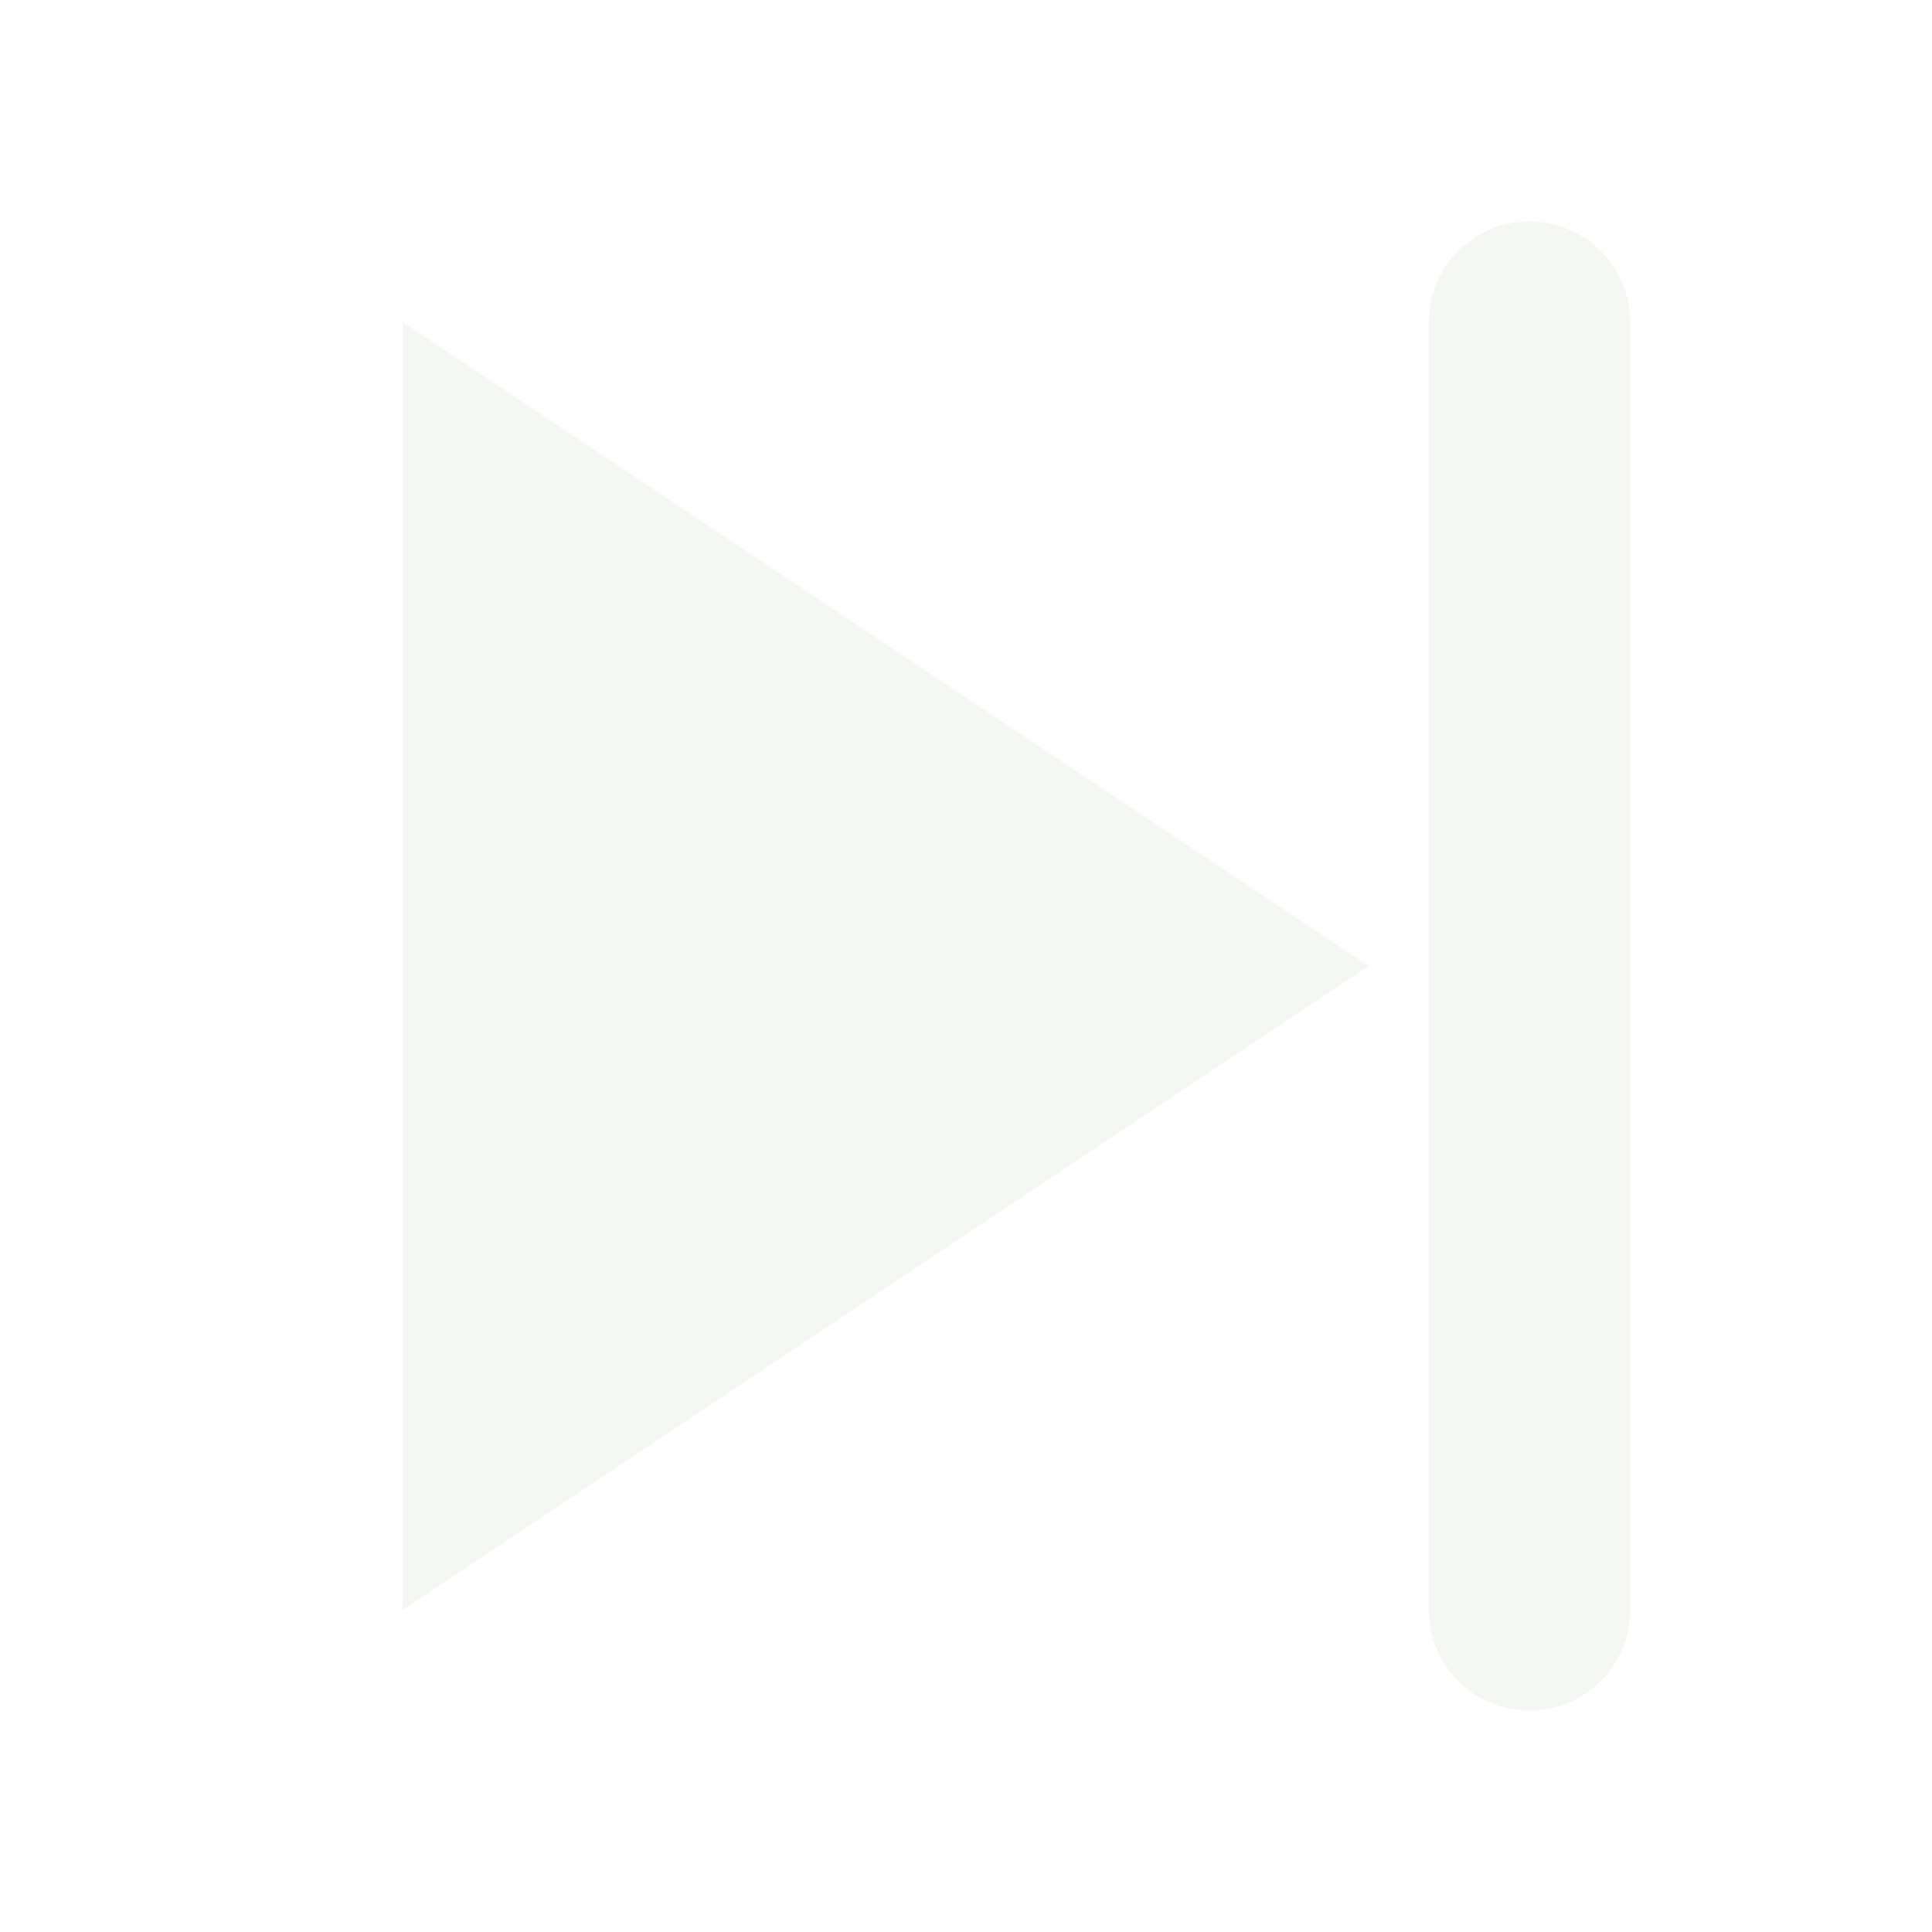
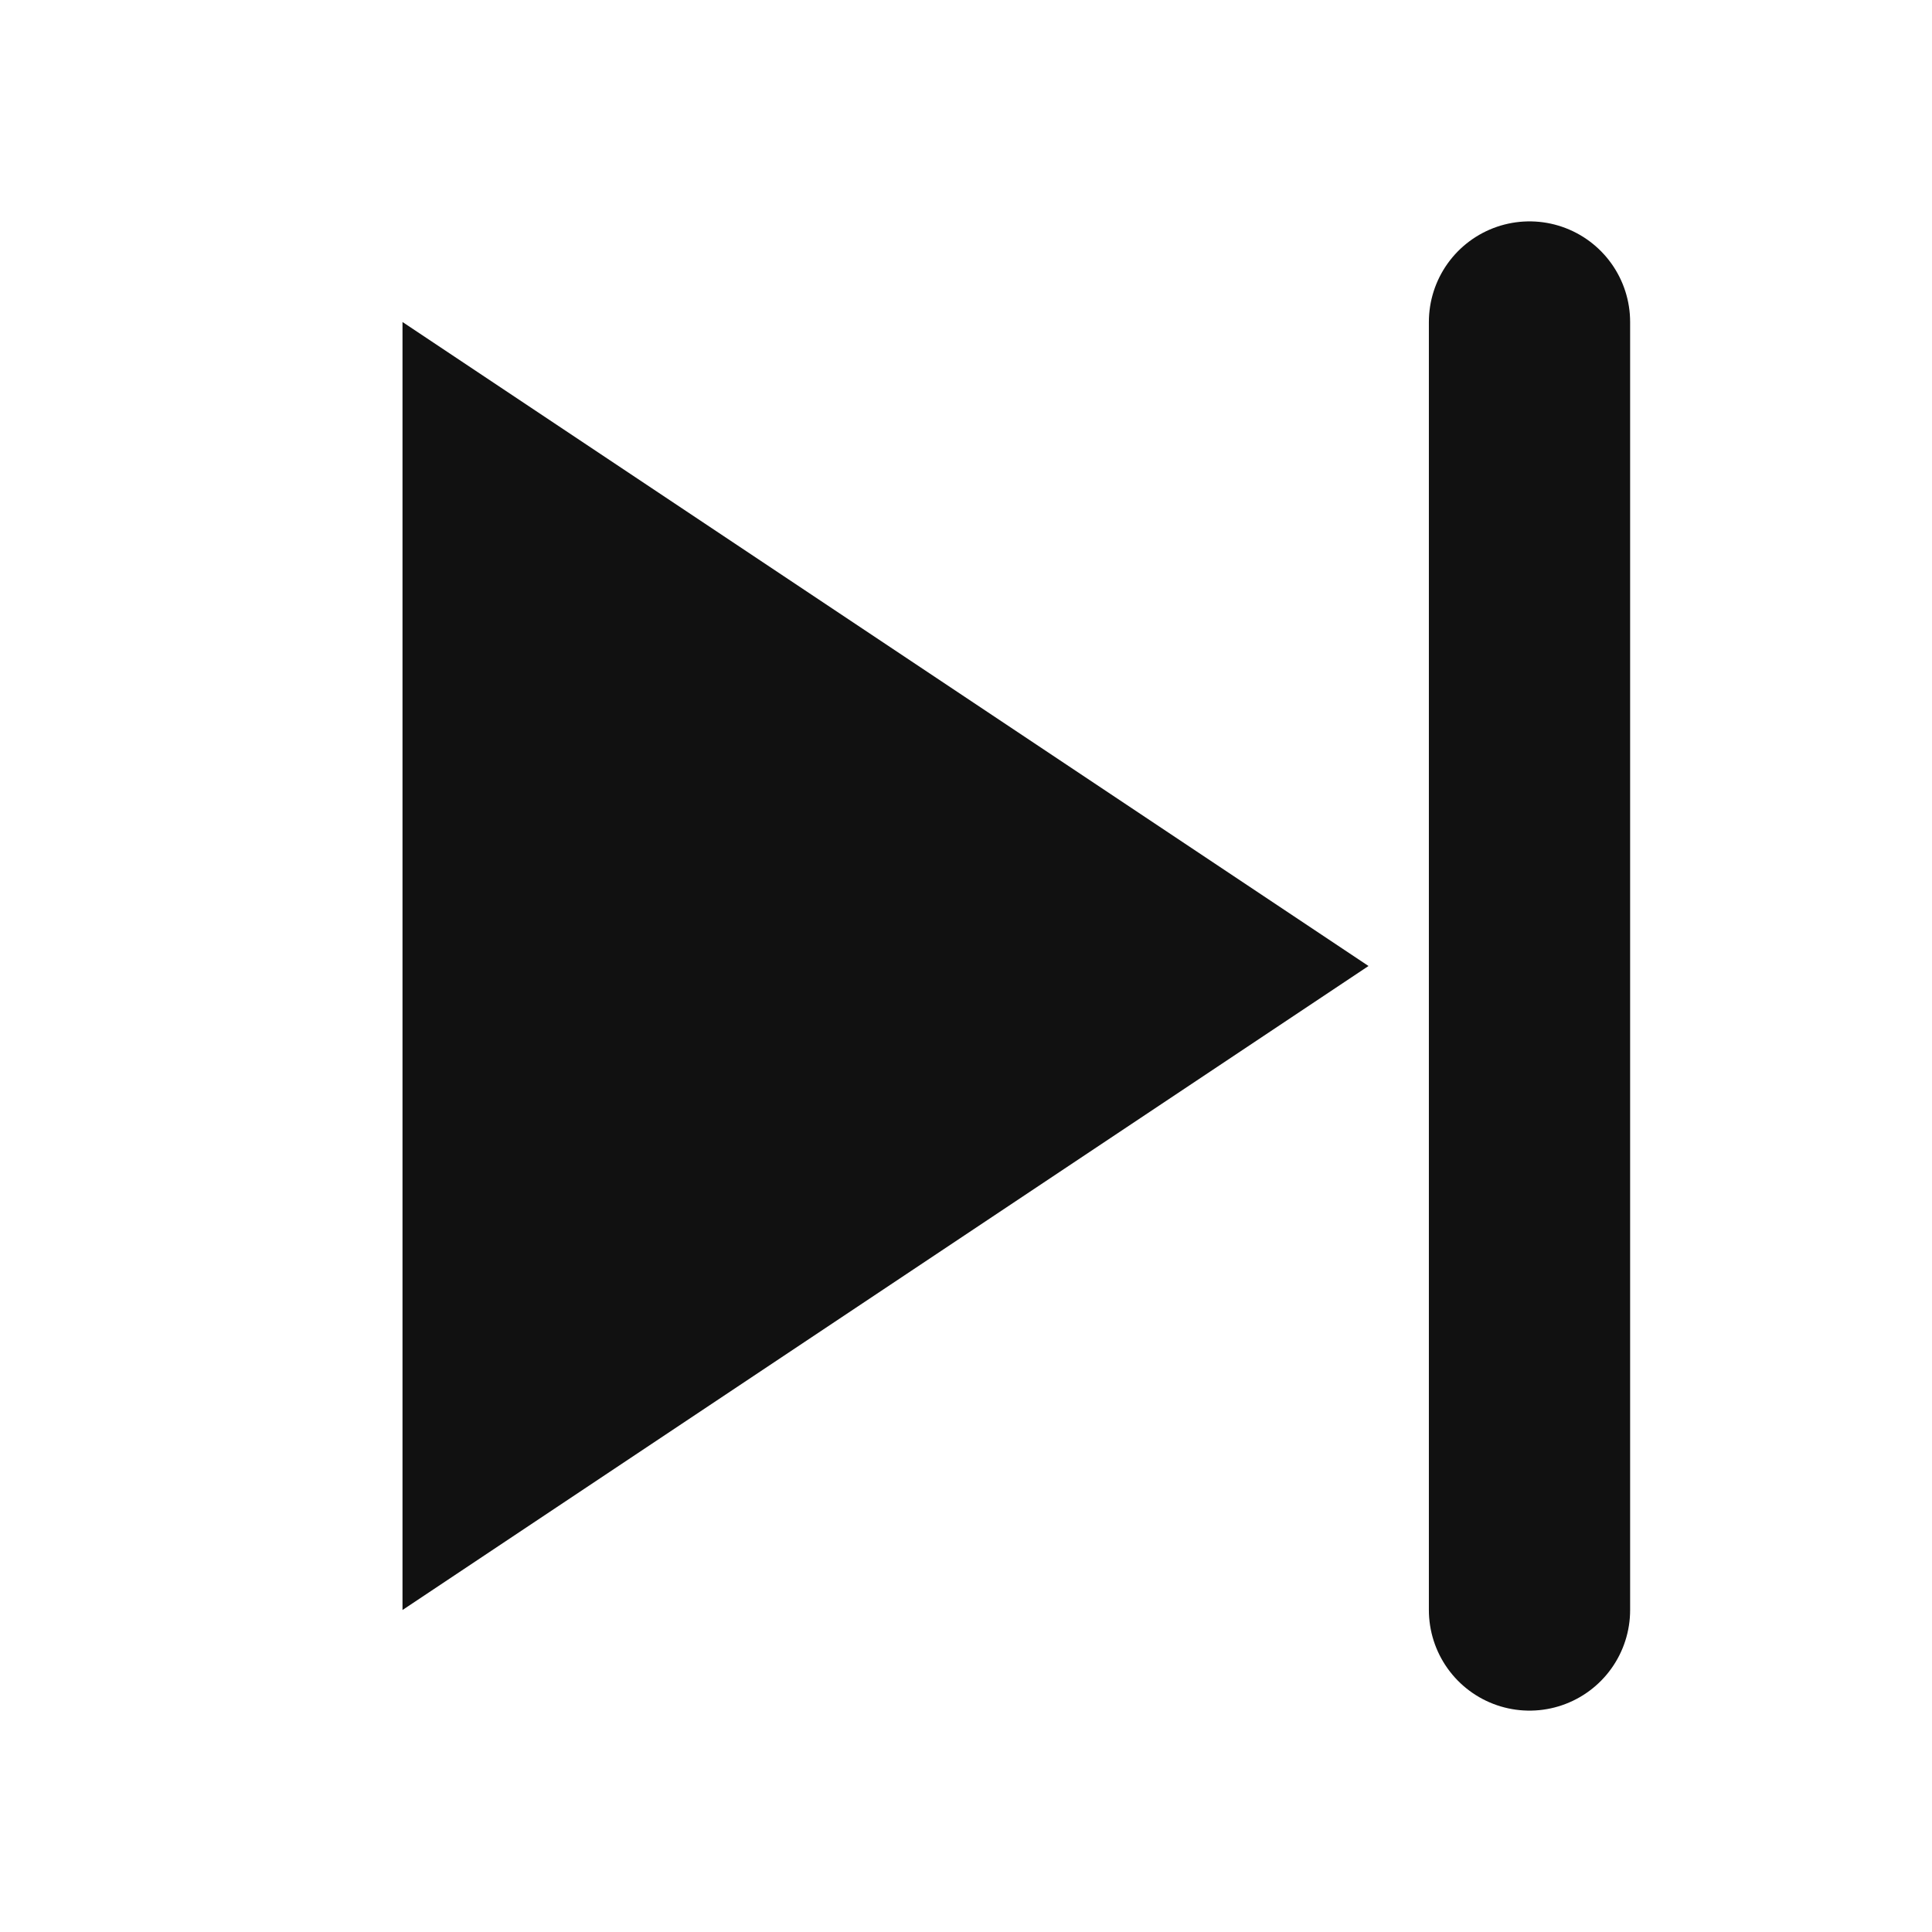
<svg xmlns="http://www.w3.org/2000/svg" width="24" height="24" viewBox="0 0 24 24">
-   <path d="M5 4v16l12-8Z" fill="#F5F8F2" />
-   <path d="M19 4v16" stroke="#F5F8F2" stroke-width="2.5" stroke-linecap="round" />
+   <path d="M5 4v16l12-8Z" fill="#111111" />
+   <path d="M19 4v16" stroke="#111111" stroke-width="2.5" stroke-linecap="round" />
</svg>
